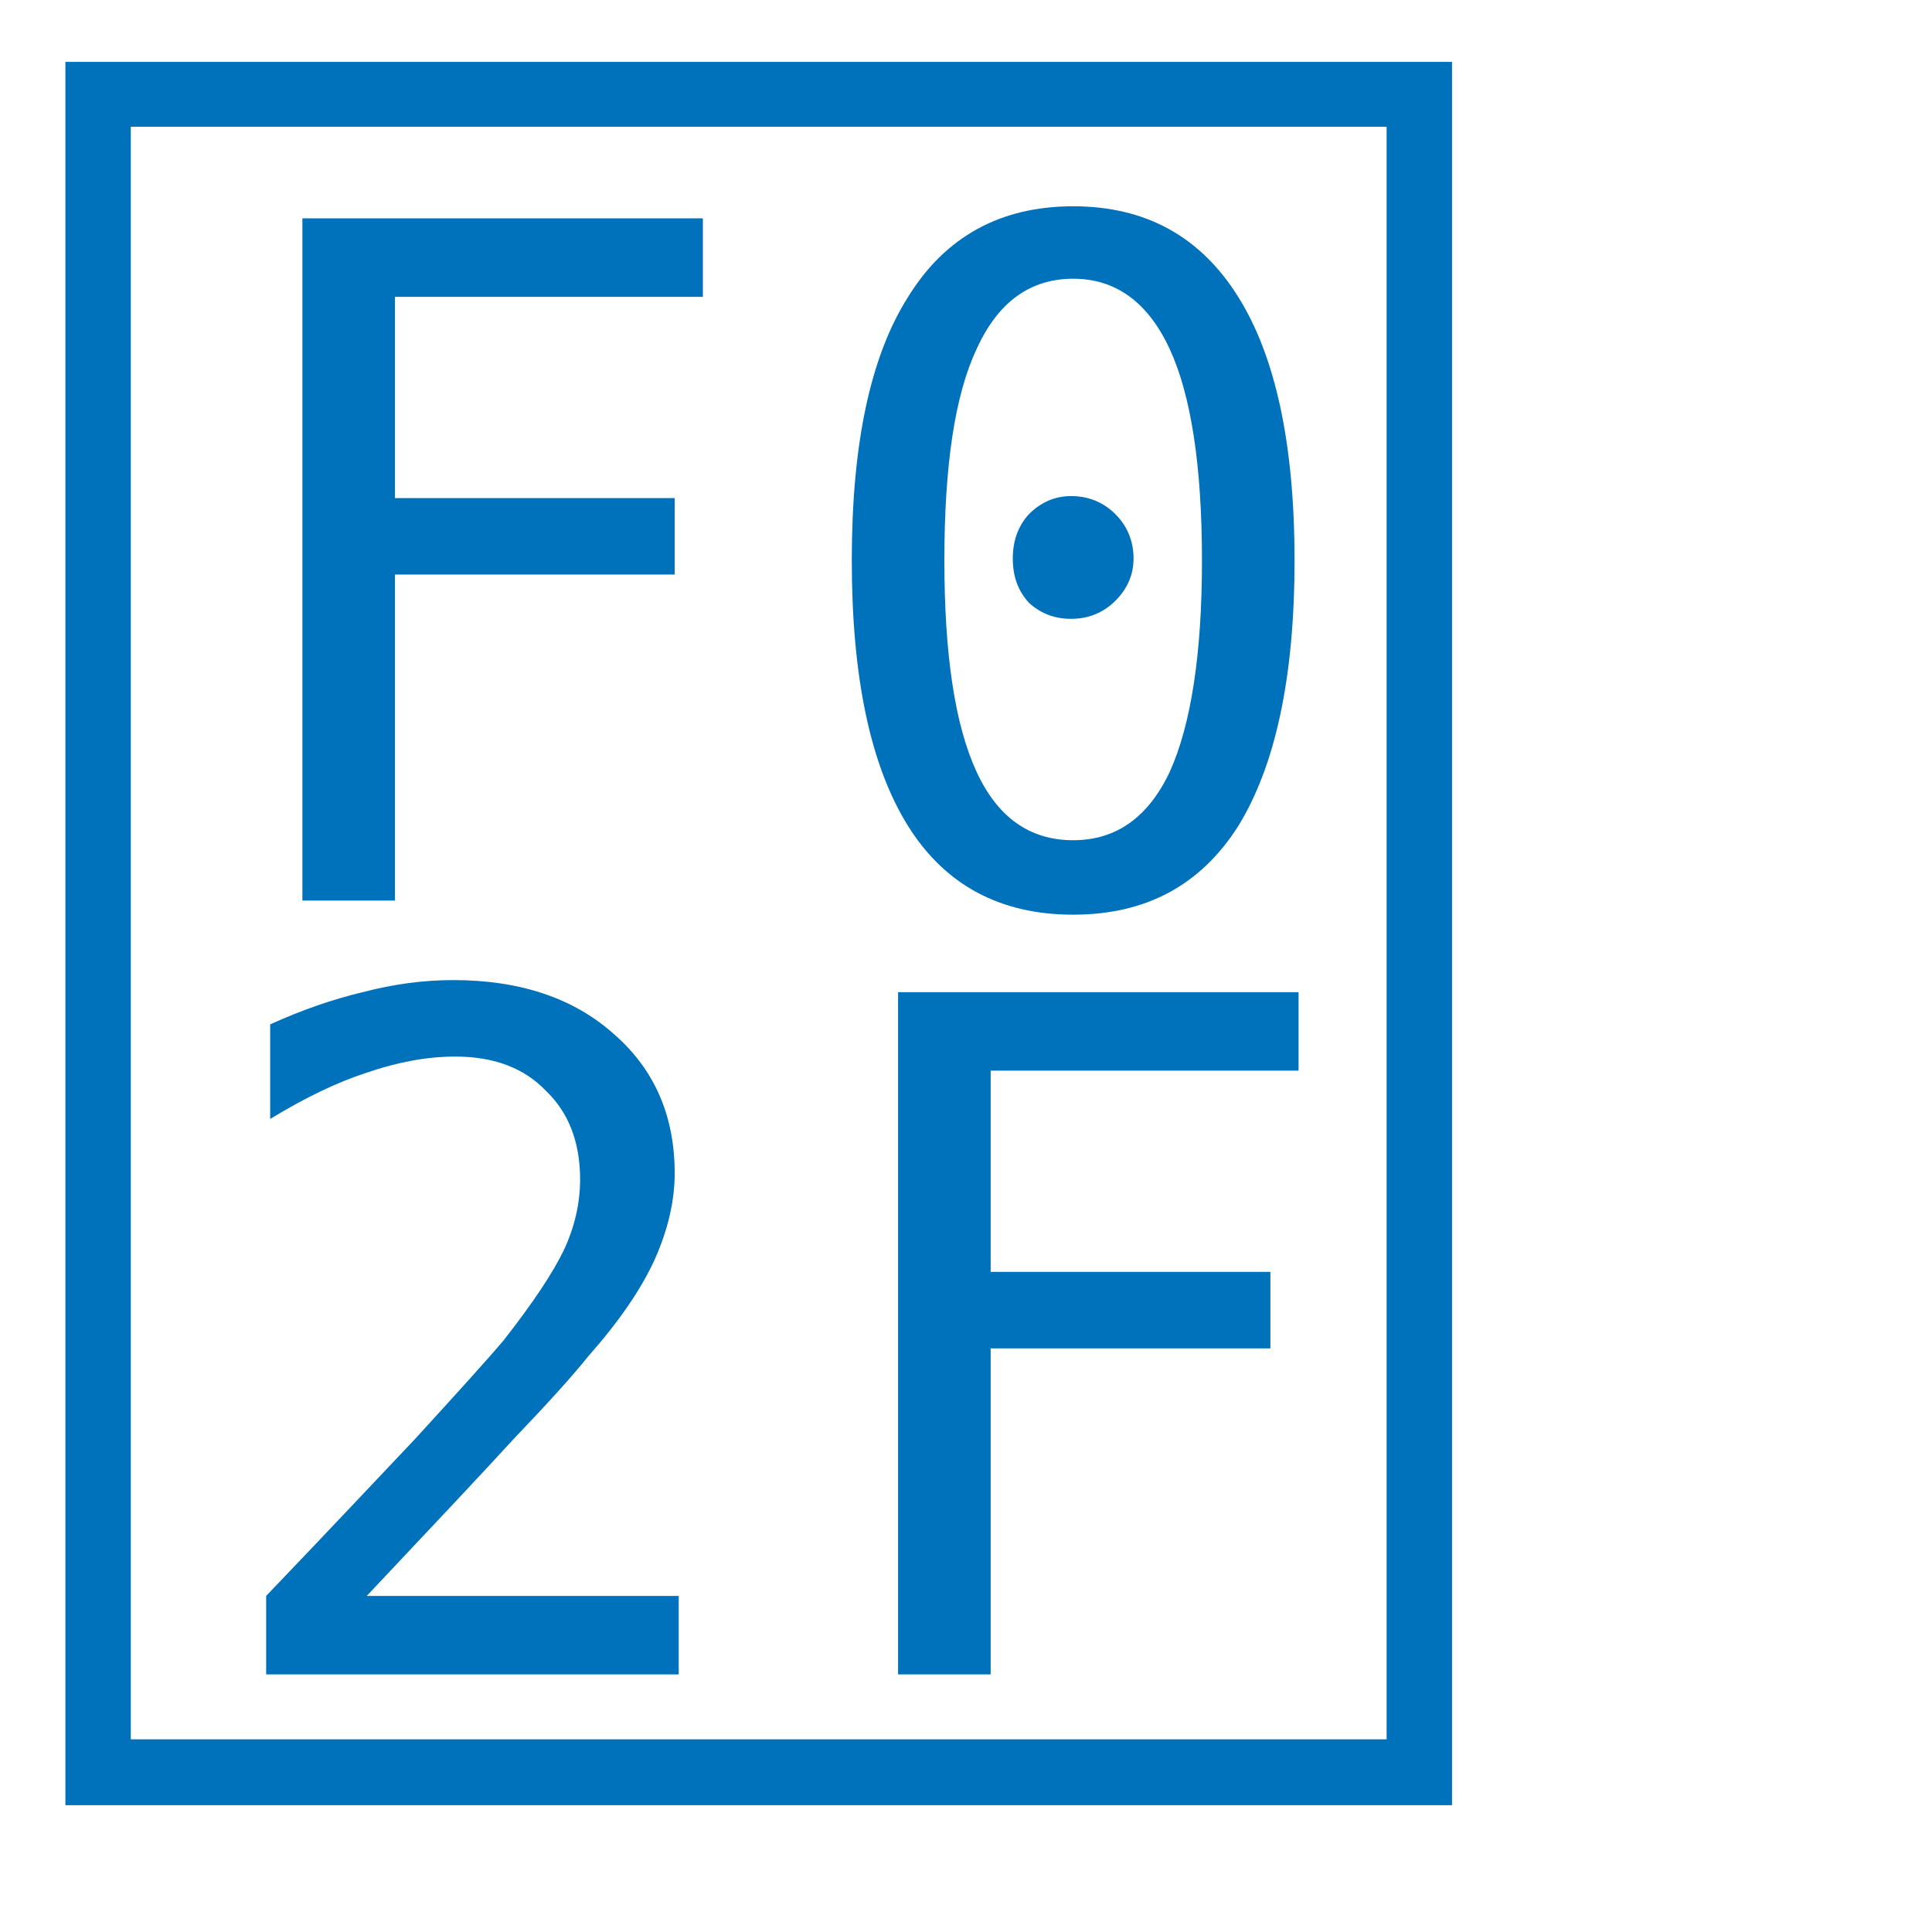
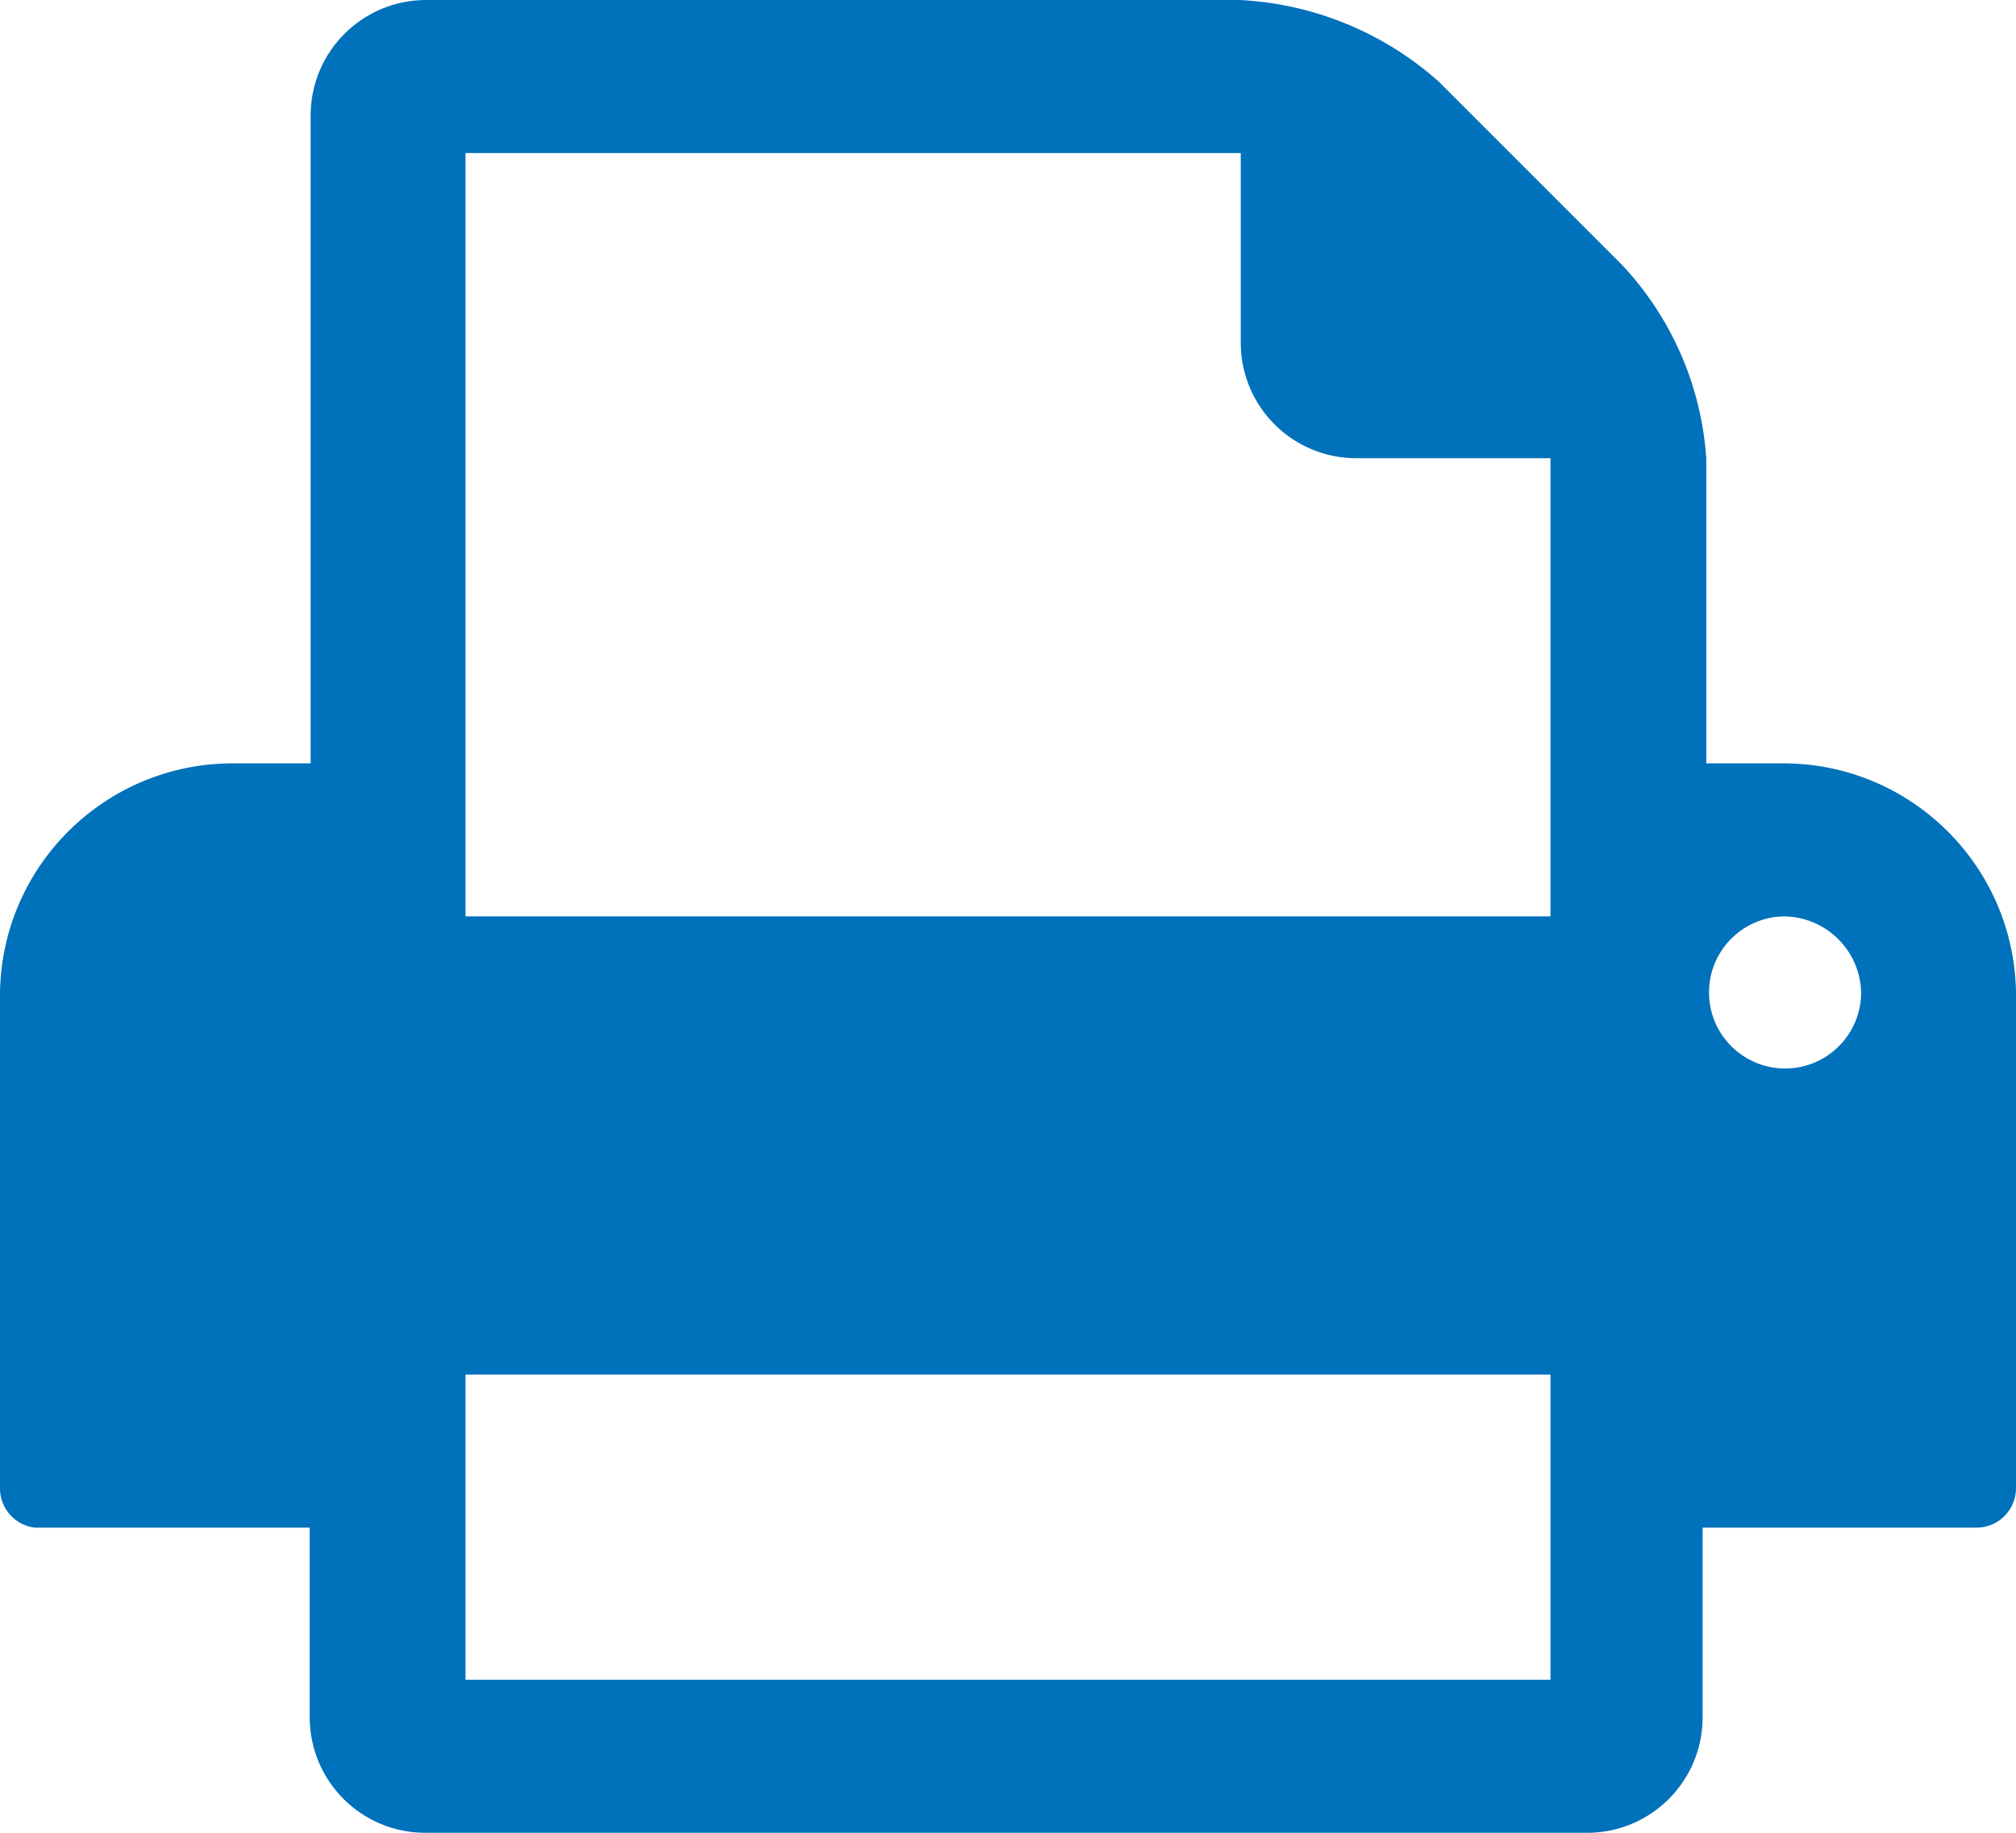
- <svg xmlns="http://www.w3.org/2000/svg" width="15px" height="15px" viewBox="0 0 15 15" version="1.1">
-   <defs />
-   <g id="Symbols" stroke="none" stroke-width="1" fill="none" fill-rule="evenodd" font-size="16" font-family="FontAwesome" font-weight="normal">
-     <g id="Page-/-Personal-key" transform="translate(-602, -705)" fill="#0071BB">
-       <g id="Group" transform="translate(416, 692)">
-         <text id="print-ico">
-           <tspan x="186" y="26"></tspan>
-         </text>
-       </g>
-     </g>
-   </g>
+ <svg xmlns="http://www.w3.org/2000/svg" id="Layer_1" data-name="Layer 1" viewBox="0 0 22 20">
+   <defs>
+     <style>.cls-1{fill:#0071bb;}</style>
+   </defs>
+   <path class="cls-1" d="M22,16.25a.43.43,0,0,1-.42.42h-3v2.08A1.26,1.26,0,0,1,17.35,20H4.65a1.26,1.26,0,0,1-1.27-1.25V16.67h-3A.43.43,0,0,1,0,16.25V10.83a2.54,2.54,0,0,1,2.54-2.5h.85V1.25A1.26,1.26,0,0,1,4.65,0h8.88a3.53,3.53,0,0,1,2.17.89l2,2A3.42,3.42,0,0,1,18.62,5V8.33h.85A2.54,2.54,0,0,1,22,10.83ZM16.92,10V5H14.81a1.26,1.26,0,0,1-1.27-1.25V1.67H5.08V10Zm0,8.33V15H5.08v3.33ZM19.46,10a.83.83,0,1,0,.85.83A.85.85,0,0,0,19.46,10Z" />
</svg>
